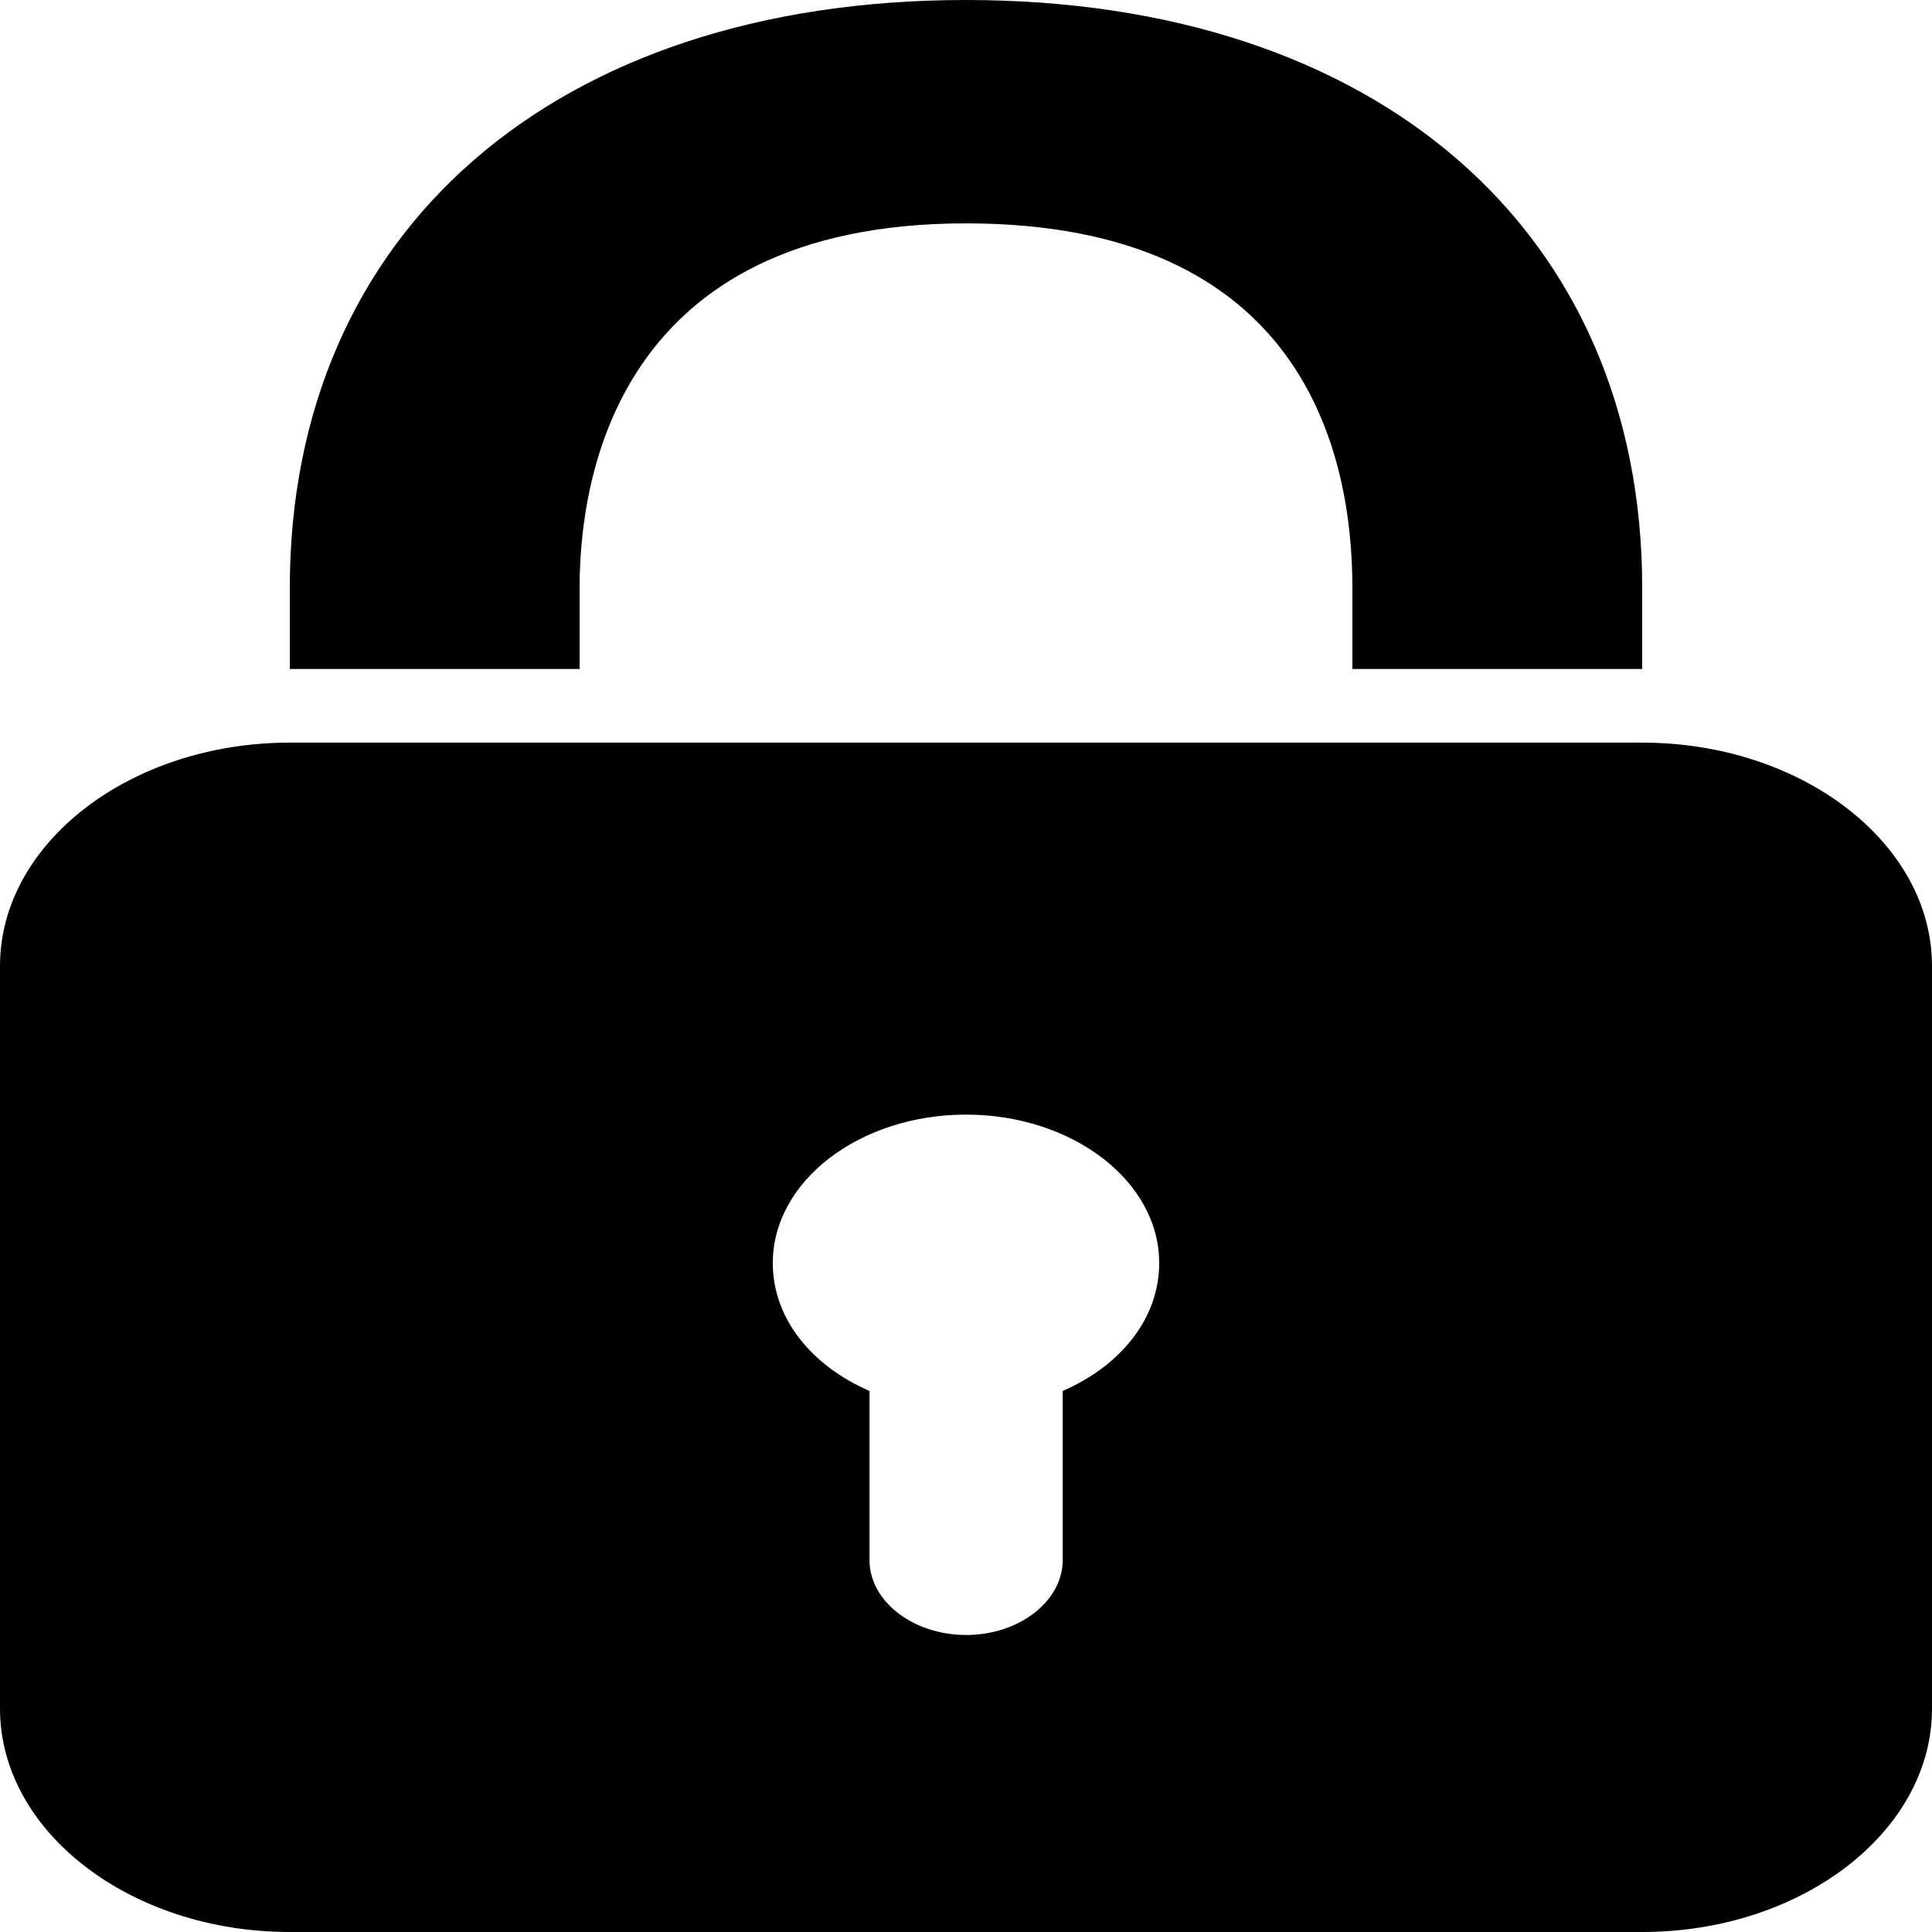
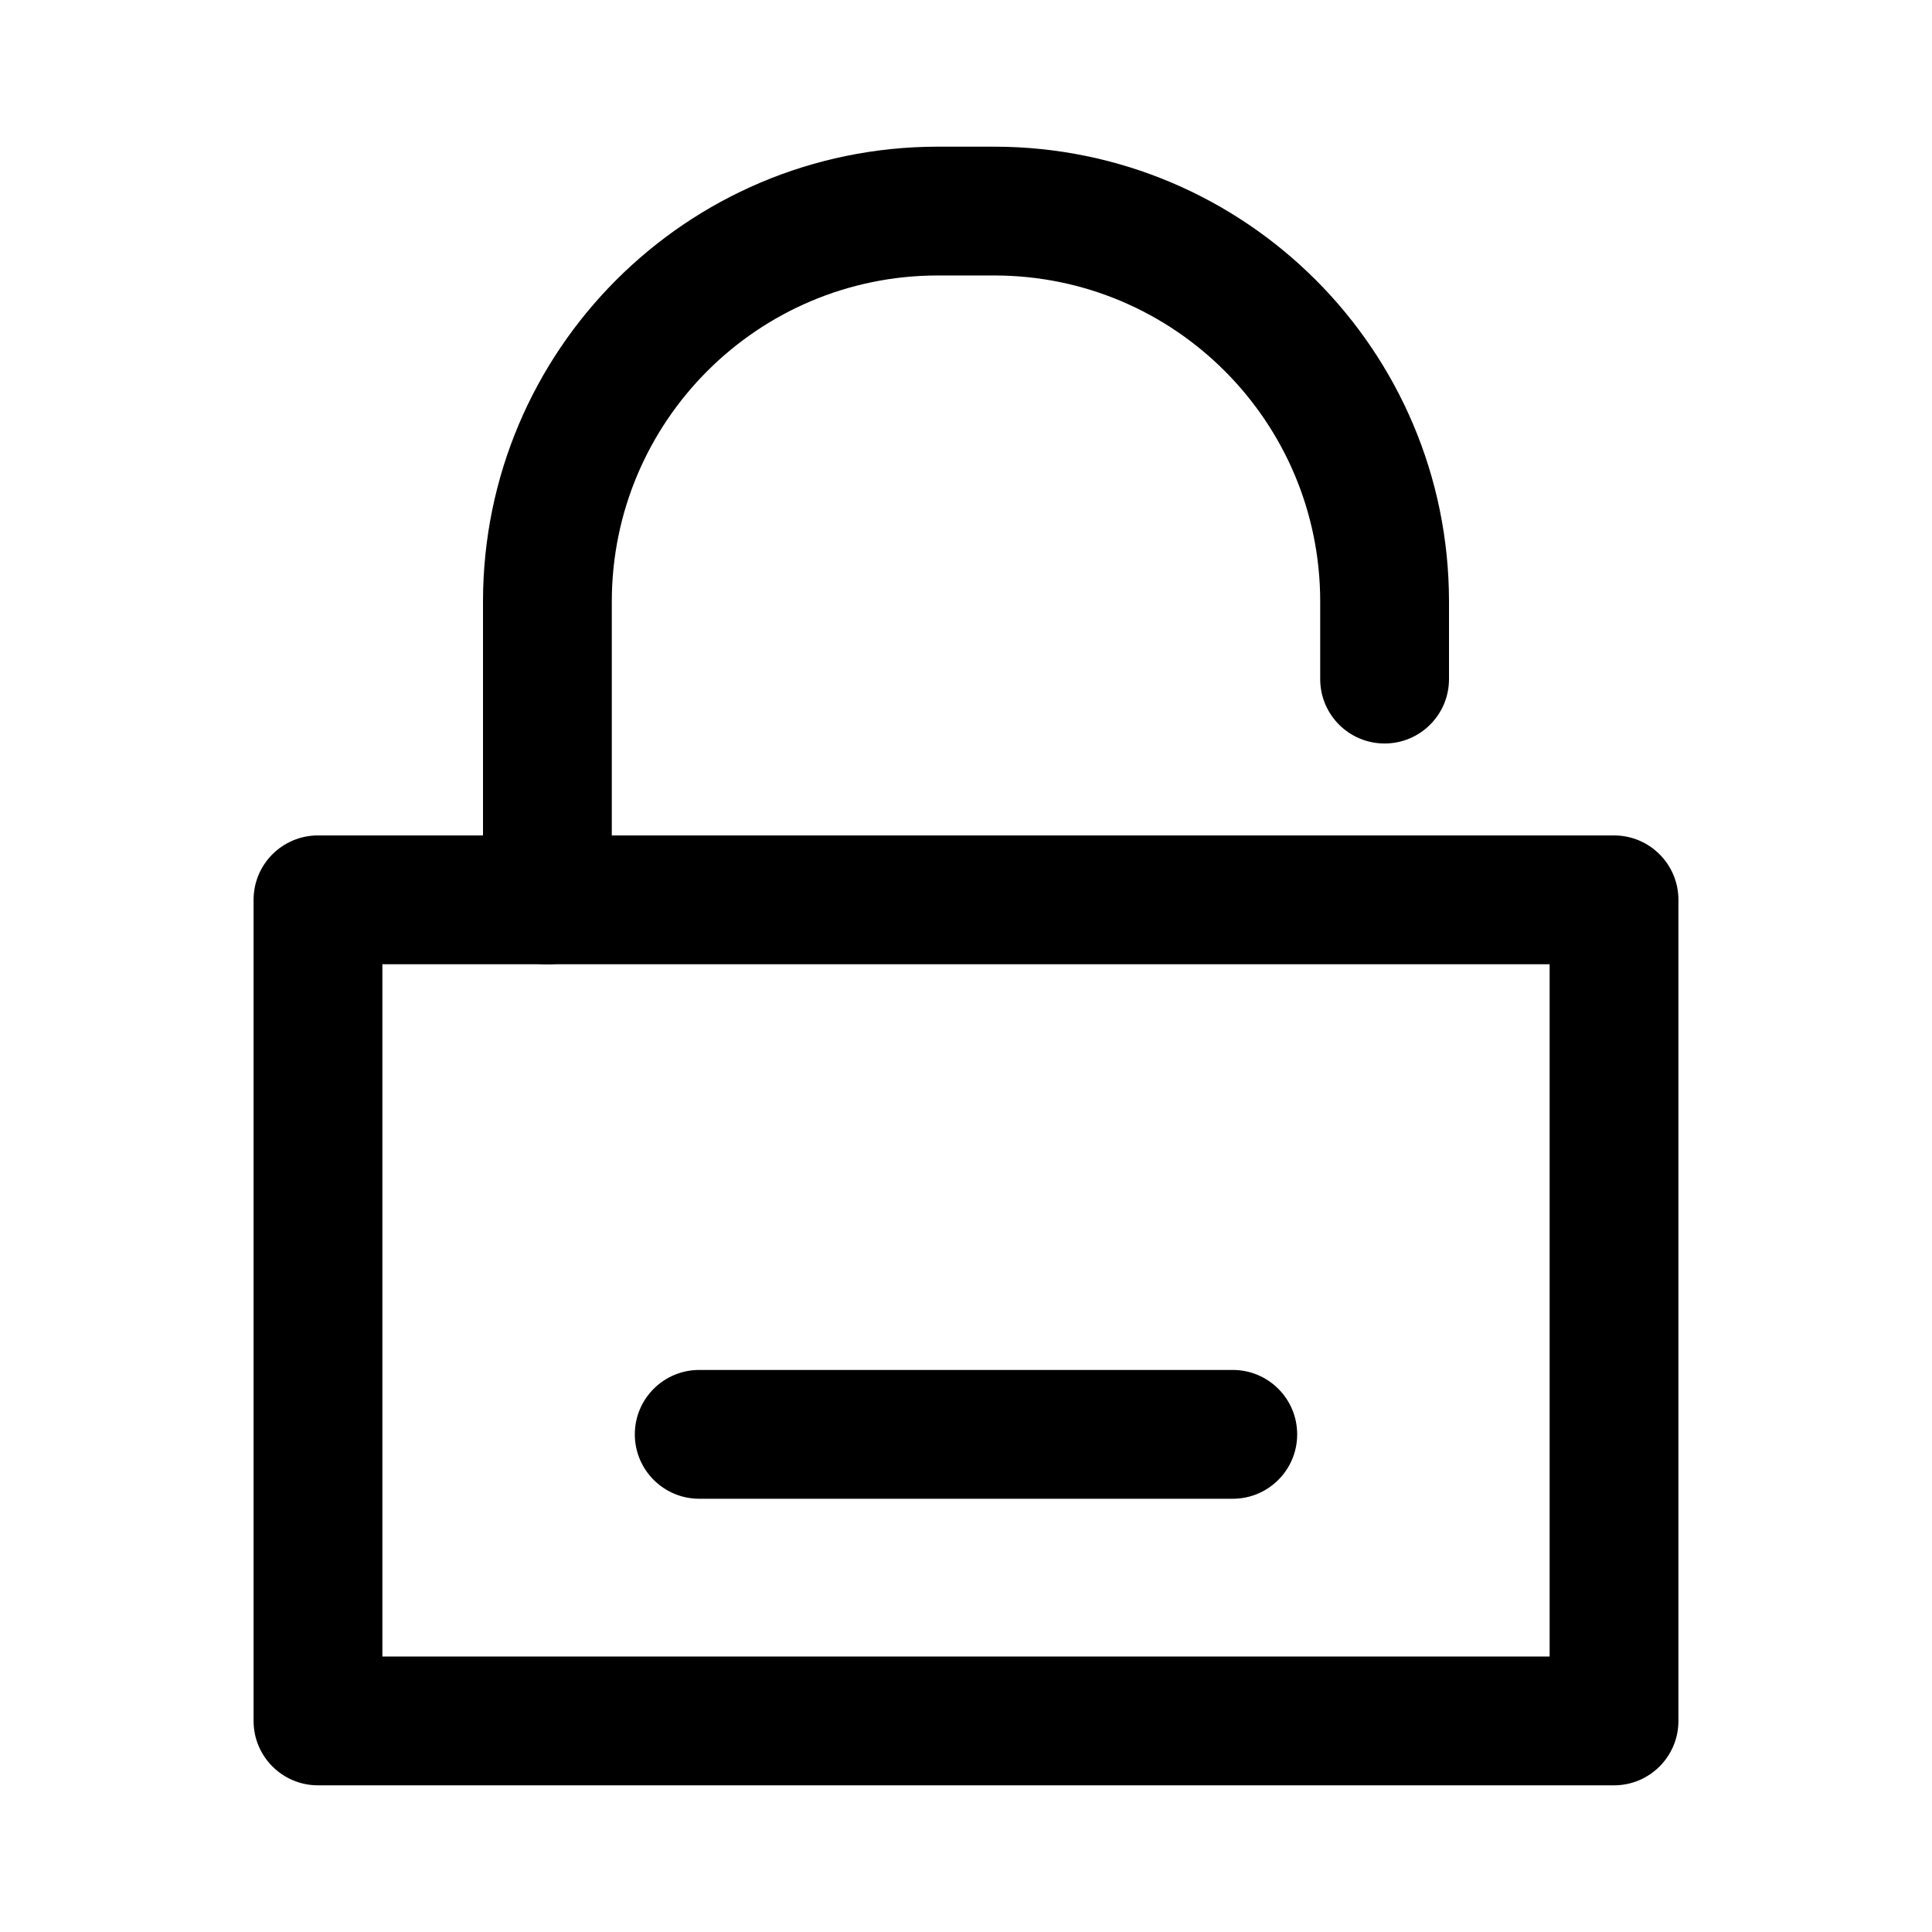
- <svg xmlns="http://www.w3.org/2000/svg" width="128" height="128">
-   <path d="M108.8 44.322H89.6v-5.36c0-9.04-3.308-24.163-25.6-24.163-23.145 0-25.6 16.881-25.6 24.162v5.361H19.2v-5.36C19.2 15.281 36.798 0 64 0c27.202 0 44.8 15.281 44.8 38.961v5.361zm-32 39.356c0-5.44-5.763-9.832-12.8-9.832-7.037 0-12.8 4.392-12.8 9.832 0 3.682 2.567 6.808 6.407 8.477v11.205c0 2.718 2.875 4.962 6.4 4.962 3.524 0 6.4-2.244 6.4-4.962V92.155c3.833-1.669 6.393-4.795 6.393-8.477zM128 64v49.201c0 8.158-8.645 14.799-19.2 14.799H19.2C8.651 128 0 121.359 0 113.201V64c0-8.153 8.645-14.799 19.2-14.799h89.6c10.555 0 19.2 6.646 19.2 14.799z" />
+ <svg xmlns="http://www.w3.org/2000/svg" t="1706525207997" class="icon" viewBox="0 0 1024 1024" version="1.1" p-id="2458" width="200" height="200">
+   <path d="M855.467 946.261h-686.933a34.133 34.133 0 0 1-34.133-34.133v-435.2a34.133 34.133 0 0 1 34.133-34.133h686.933a34.133 34.133 0 0 1 34.133 34.133v435.2a34.133 34.133 0 0 1-34.133 34.133z m-652.8-68.267h618.667v-366.933h-618.667z" p-id="2459" />
+   <path d="M290.133 511.147a34.133 34.133 0 0 1-34.133-34.133V318.635A241.152 241.152 0 0 1 496.811 77.739h30.379A241.152 241.152 0 0 1 768 318.635v41.301a34.133 34.133 0 0 1-68.267 0v-41.301a172.8 172.8 0 0 0-172.544-172.629h-30.379A172.885 172.885 0 0 0 324.267 318.635V477.013a34.133 34.133 0 0 1-34.133 34.133zM653.397 794.368H370.603a34.133 34.133 0 0 1 0-68.267h282.795a34.133 34.133 0 0 1 0 68.267z" p-id="2460" />
</svg>
